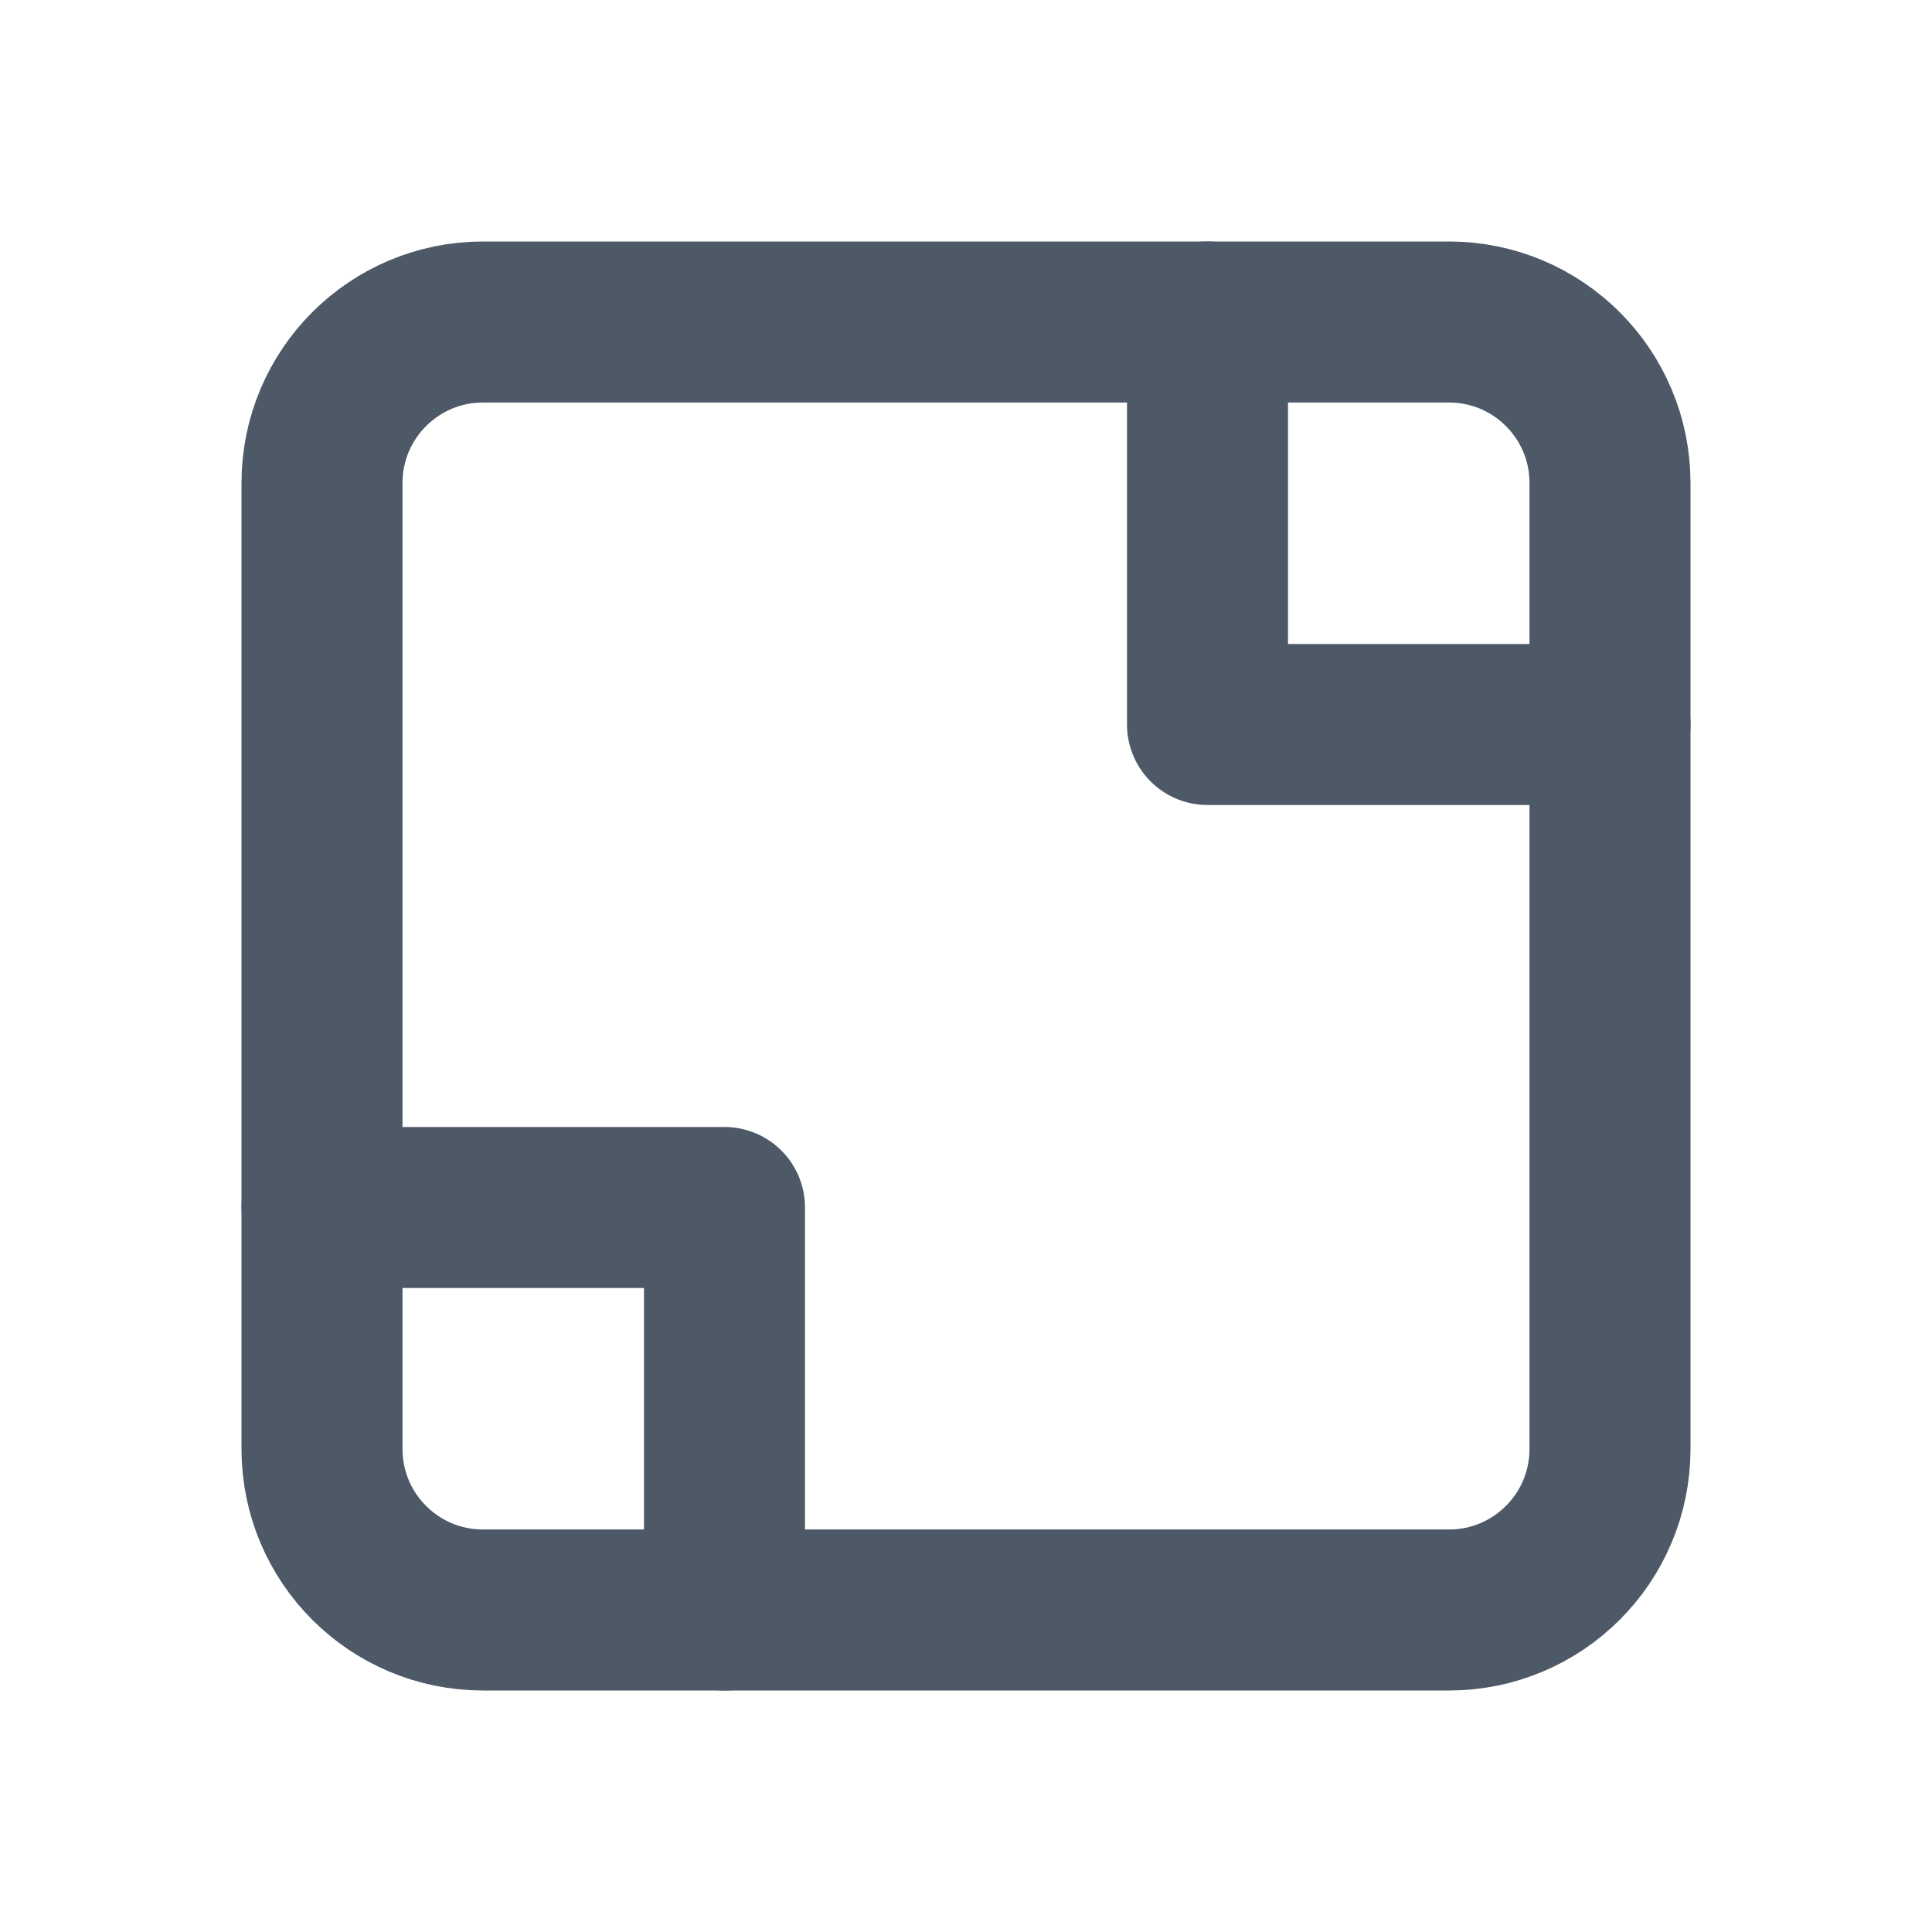
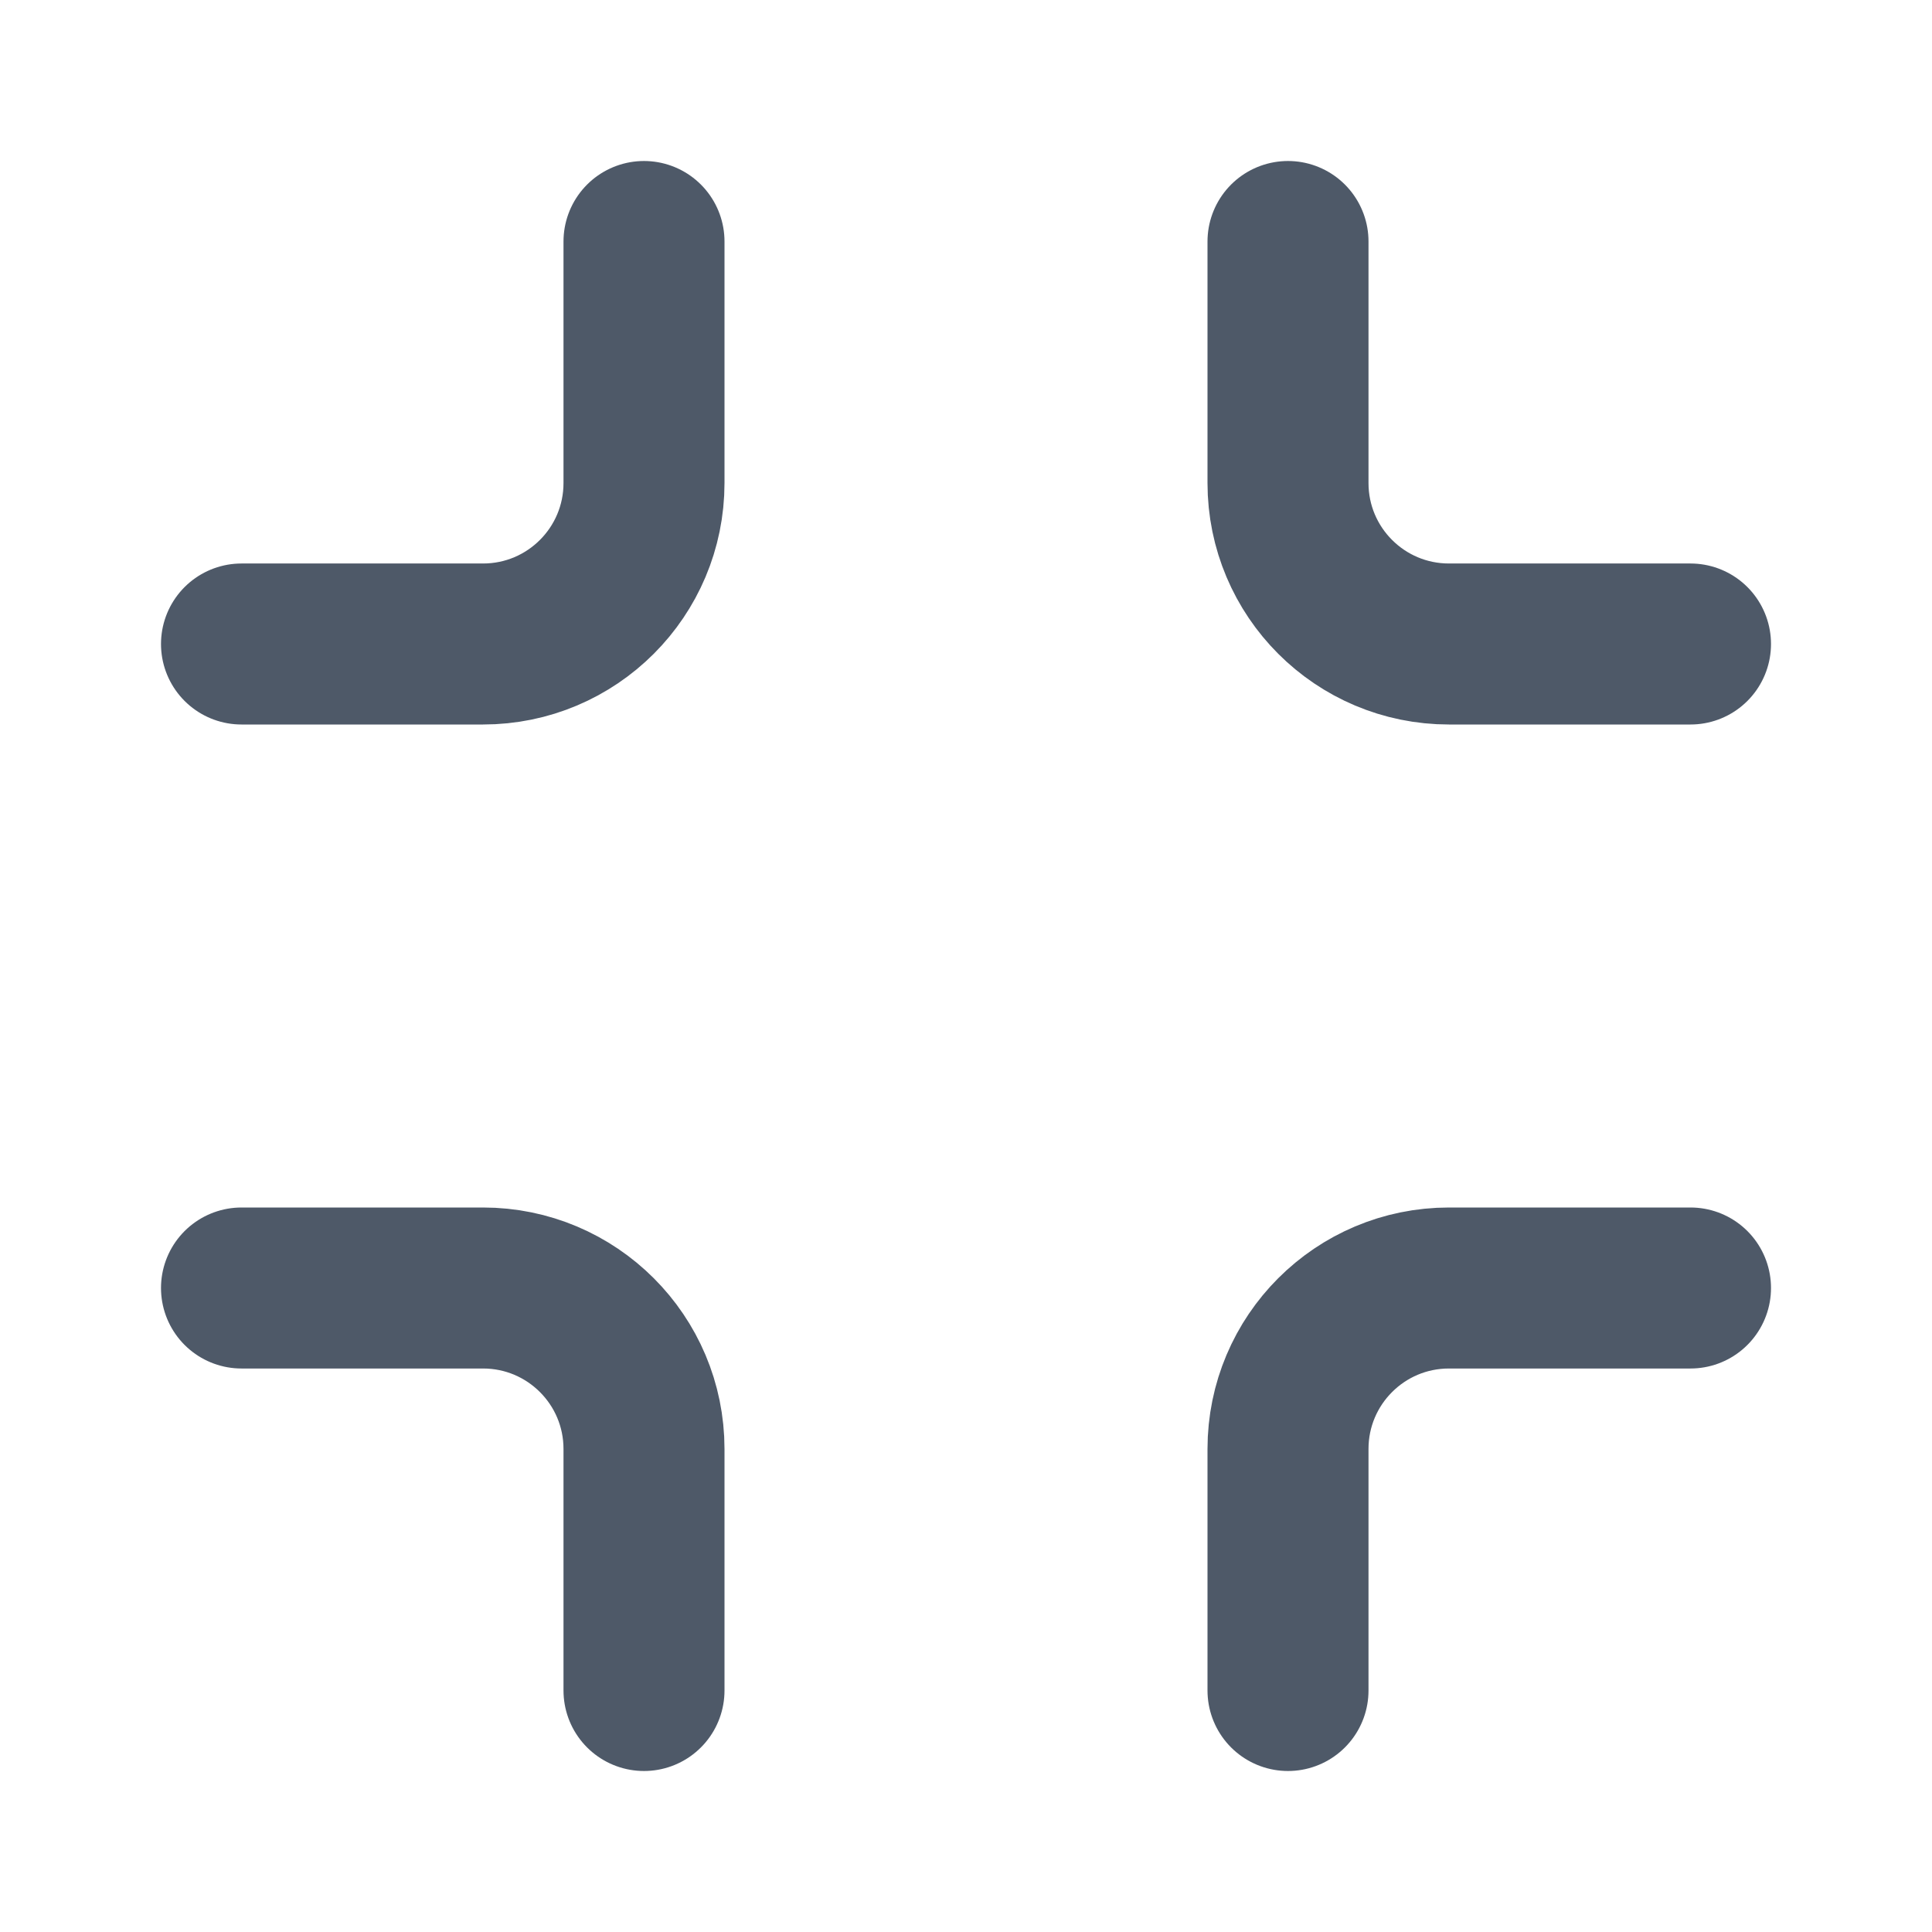
- <svg xmlns="http://www.w3.org/2000/svg" width="24" height="24" viewBox="0 0 24 24" fill="none">
-   <rect x="4" y="4" width="16" height="16" rx="2" stroke="#4E5968" stroke-width="2" />
-   <path d="M20 9H15V4M4 15H9V20" stroke="#4E5968" stroke-width="2" stroke-linecap="round" stroke-linejoin="round" />
+ <svg xmlns="http://www.w3.org/2000/svg" width="24" height="24" viewBox="0 0 24 24">
+   <path id="path1" fill="none" stroke="#4e5968" stroke-width="2" stroke-linecap="round" stroke-linejoin="round" d="M 8 3 L 8 6 C 8 7.105 7.105 8 6 8 L 3 8" />
+   <path id="path2" fill="none" stroke="#4e5968" stroke-width="2" stroke-linecap="round" stroke-linejoin="round" d="M 21 8 L 18 8 C 16.895 8 16 7.105 16 6 L 16 3" />
+   <path id="path3" fill="none" stroke="#4e5968" stroke-width="2" stroke-linecap="round" stroke-linejoin="round" d="M 3 16 L 6 16 C 7.105 16 8 16.895 8 18 L 8 21" />
+   <path id="path4" fill="none" stroke="#4e5968" stroke-width="2" stroke-linecap="round" stroke-linejoin="round" d="M 16 21 L 16 18 C 16 16.895 16.895 16 18 16 L 21 16" />
</svg>
